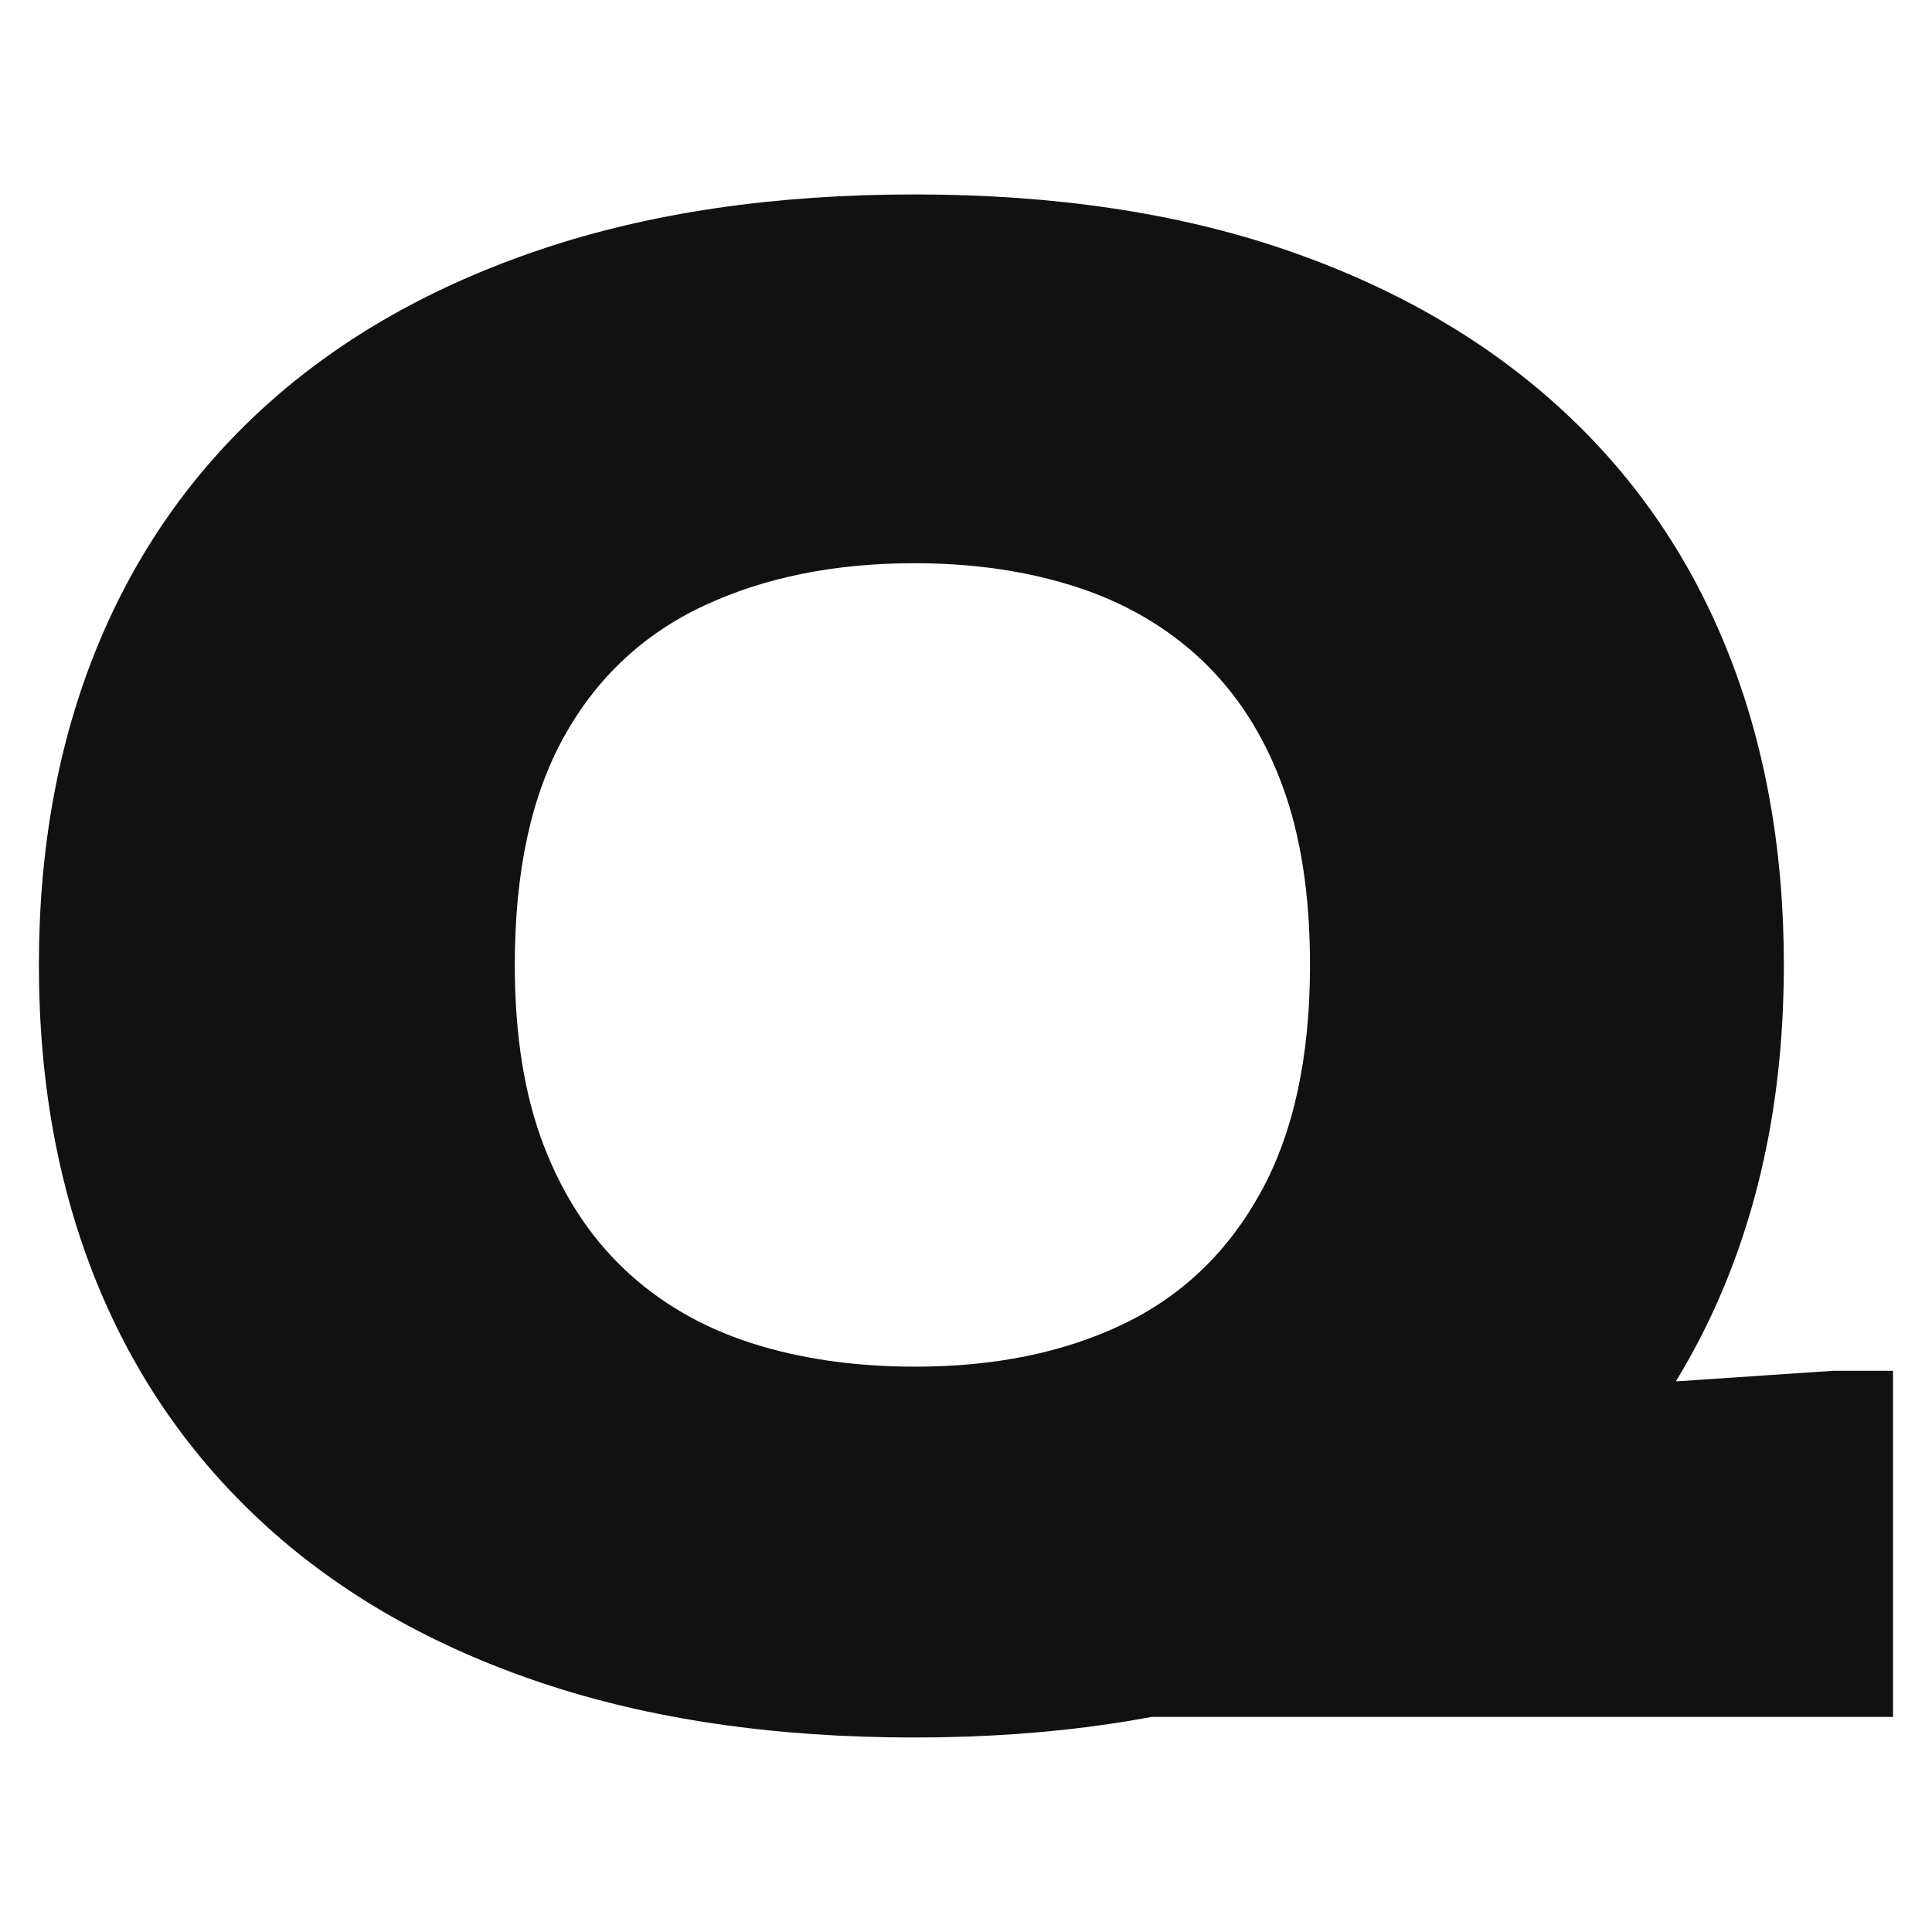
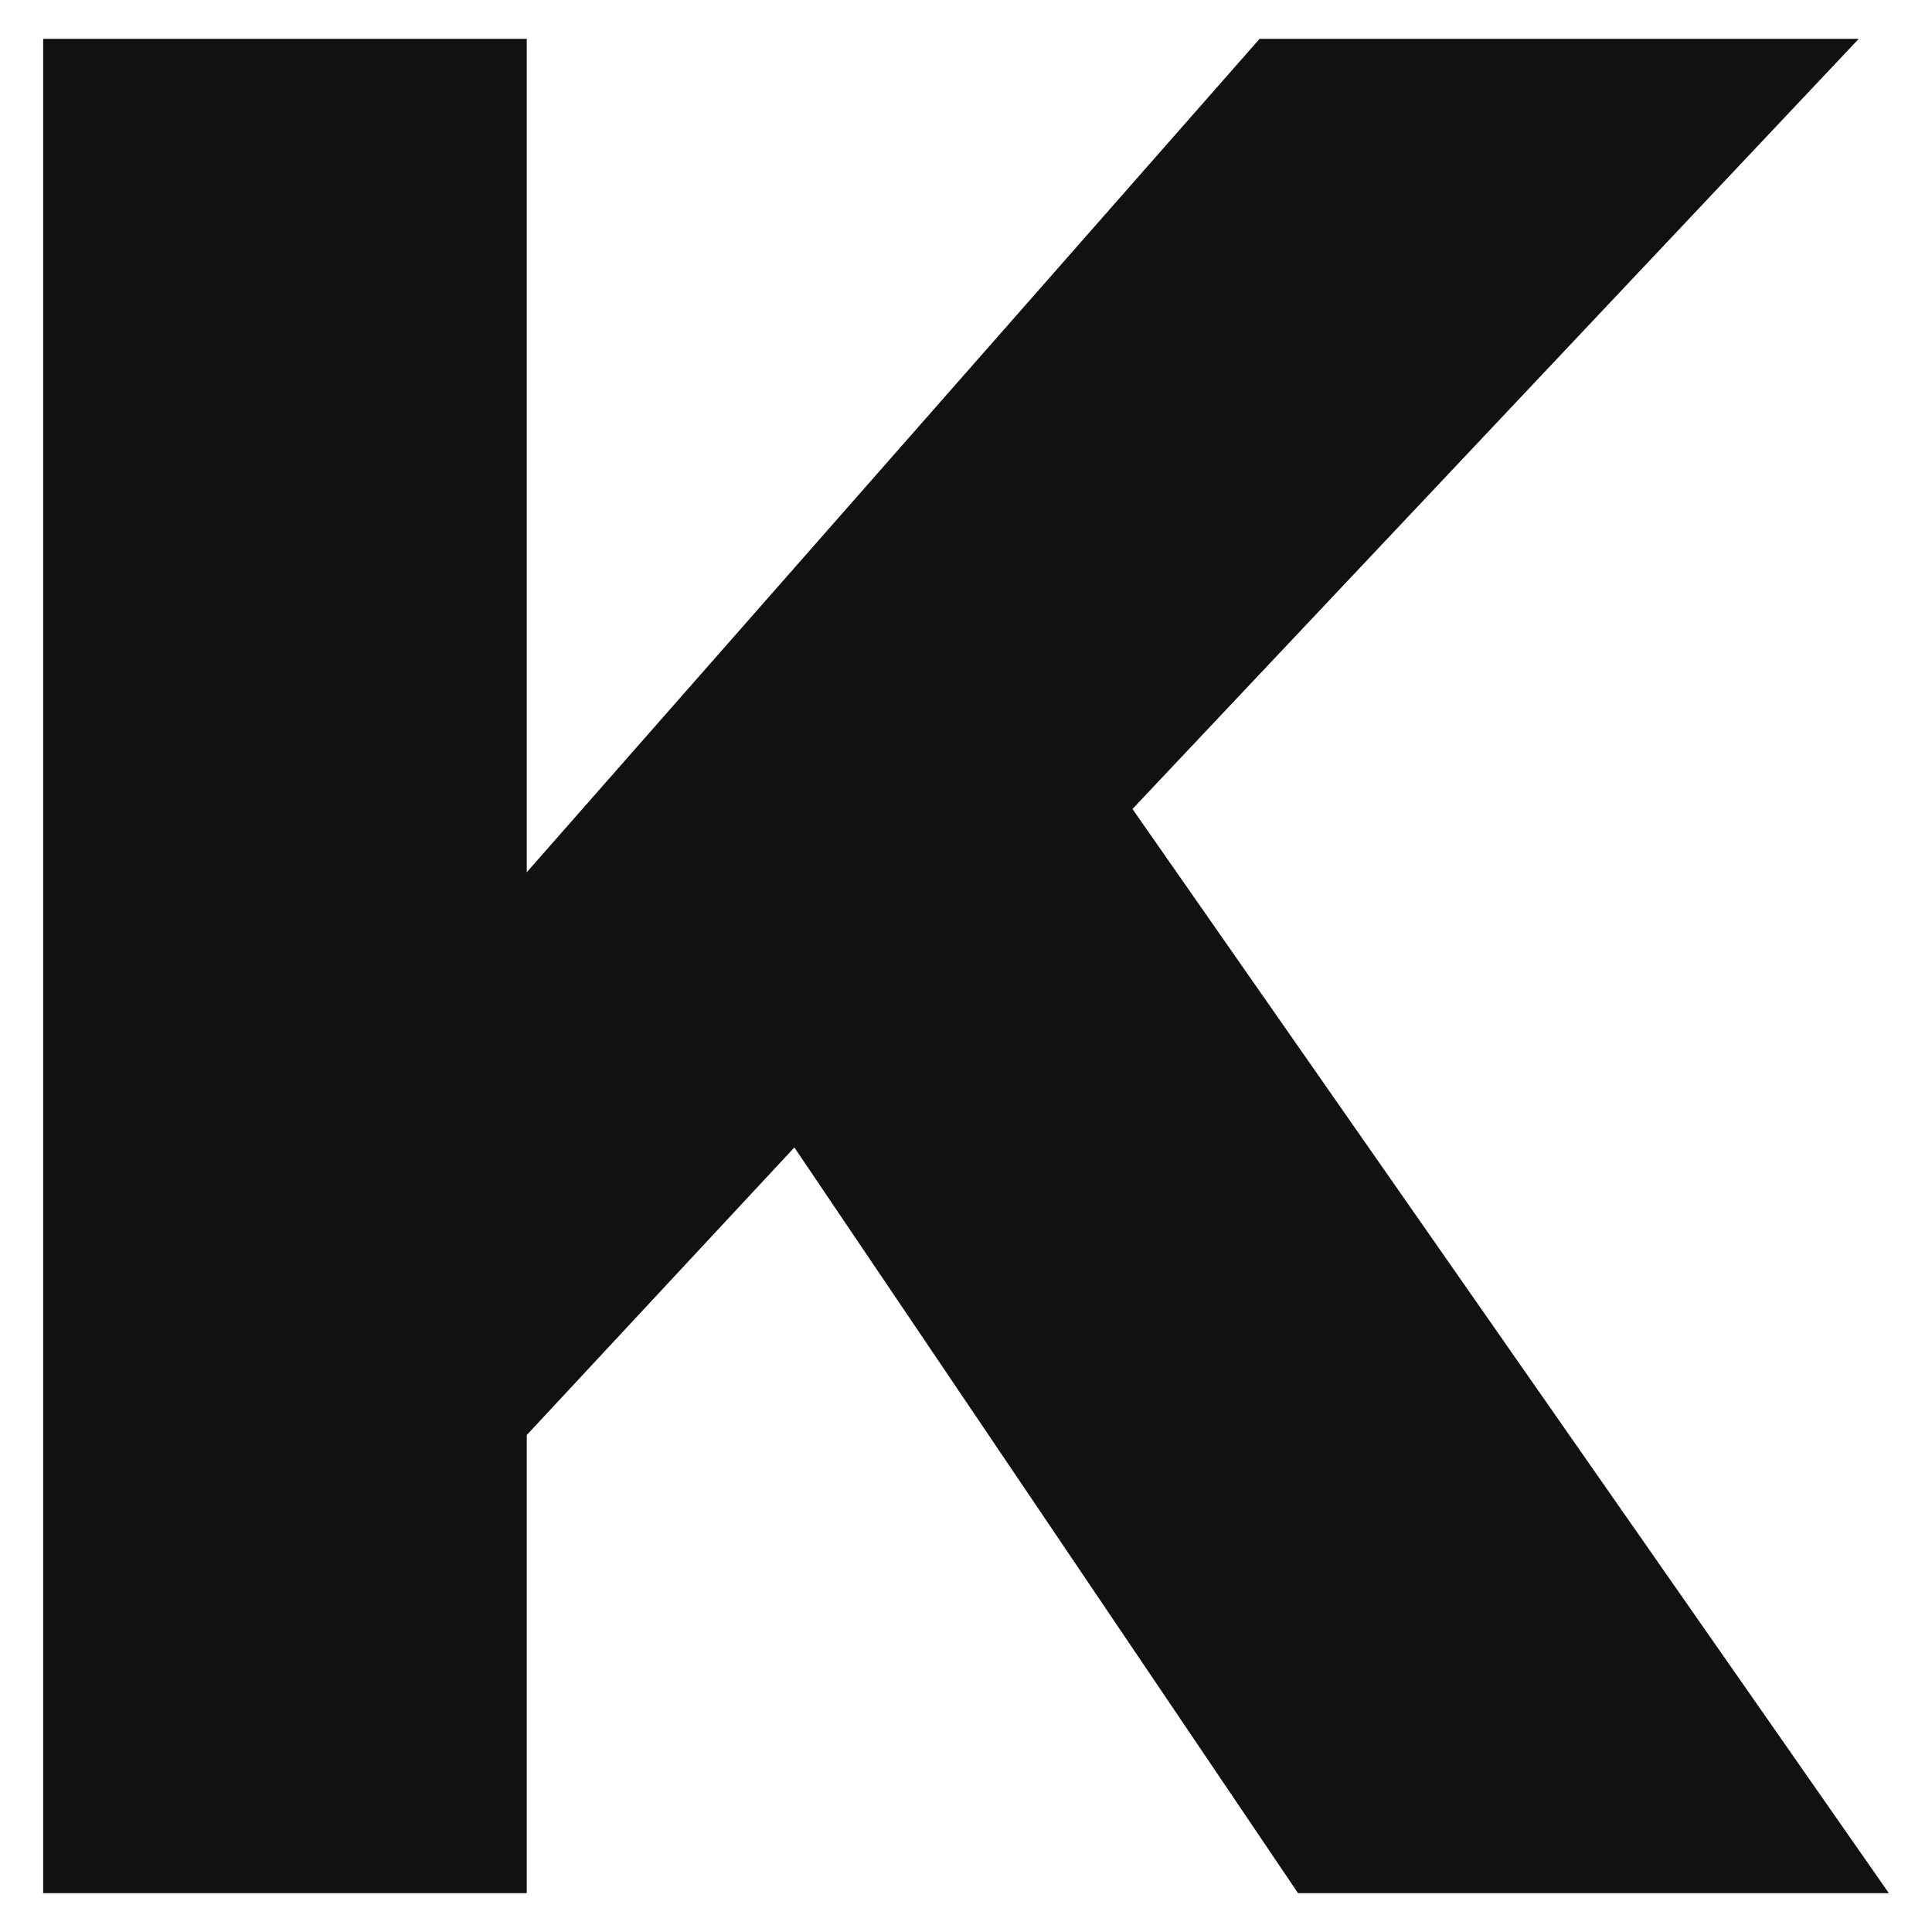
<svg xmlns="http://www.w3.org/2000/svg" viewBox="0 0 256 256" width="256" height="256">
-   <g transform="translate(-16.2 -8.4) scale(1.118)">
-     <path fill="#111111" transform="translate(16.17,33.00) scale(2.4417)" d="M48.2 58.8 88.3 56.1H91.2V72.9H43.6ZM43.689 73.9Q33.51 73.9 25.605 71.25Q17.7 68.6 12.25 63.65Q6.8 58.7 4.0 51.8Q1.2 44.9 1.2 36.4Q1.2 27.9 4.014 21Q6.829 14.1 12.273 9.2Q17.717 4.3 25.62 1.65Q33.523 -1.0 43.7 -1.0Q53.8 -1.0 61.6 1.65Q69.4 4.3 74.85 9.2Q80.3 14.1 83.1 21Q85.9 27.9 85.9 36.4Q85.9 44.9 83.085 51.8Q80.27 58.7 74.82 63.65Q69.37 68.6 61.569 71.25Q53.769 73.9 43.689 73.9ZM43.747 55.9Q49.5 55.9 53.8 53.85Q58.099 51.8 60.5 47.45Q62.9 43.1 62.9 36.4Q62.9 31.3 61.542 27.65Q60.184 24.0 57.642 21.6Q55.1 19.2 51.55 18.05Q48.0 16.9 43.7 16.9Q37.915 16.9 33.508 18.95Q29.1 21.0 26.7 25.3Q24.3 29.6 24.3 36.4Q24.3 41.5 25.7 45.15Q27.1 48.8 29.65 51.2Q32.2 53.6 35.766 54.75Q39.332 55.9 43.747 55.9Z" />
+   <g transform="translate(-59.58 -50.69) scale(1.396)">
+     <path fill="#111111" transform="translate(32.88,40.00) scale(2.4143)" d="M55.09 72.9 35.289 43.584 23.727 56.009V33.948L53.578 0.0H77.134L48.582 30.277L78.318 72.9ZM5.756 72.9V0.0H24.768V72.9Z" />
  </g>
</svg>
